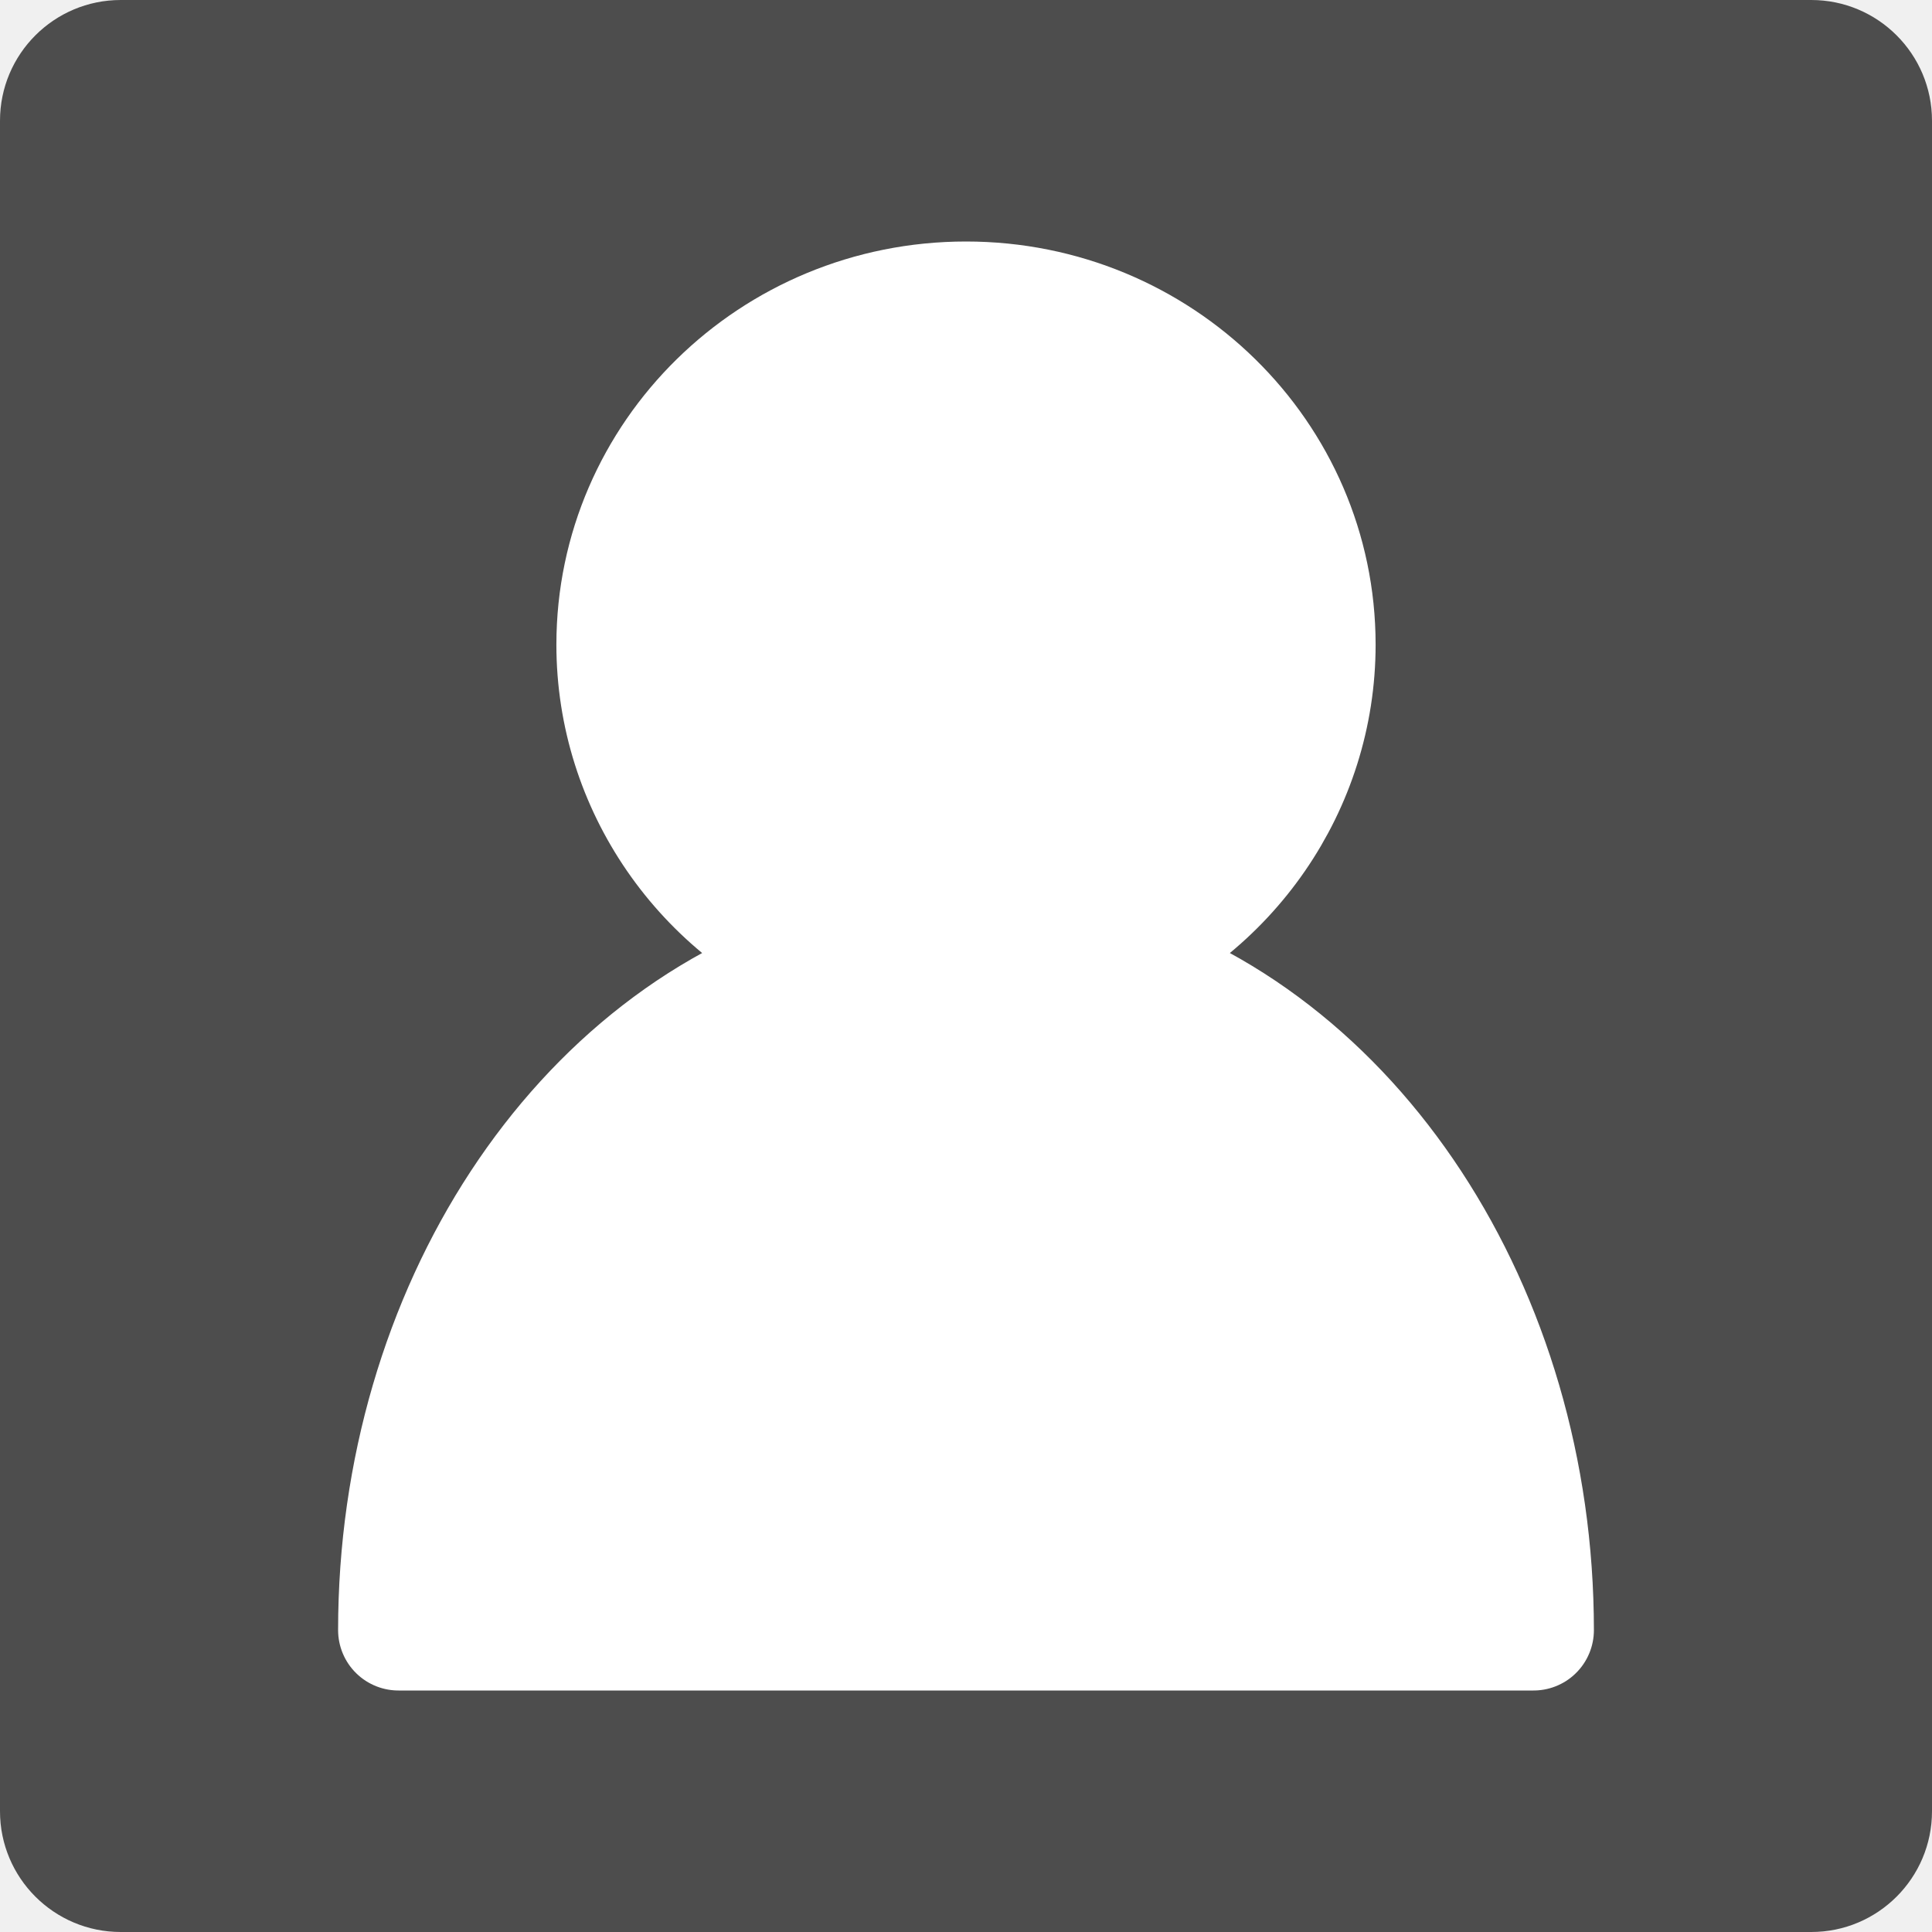
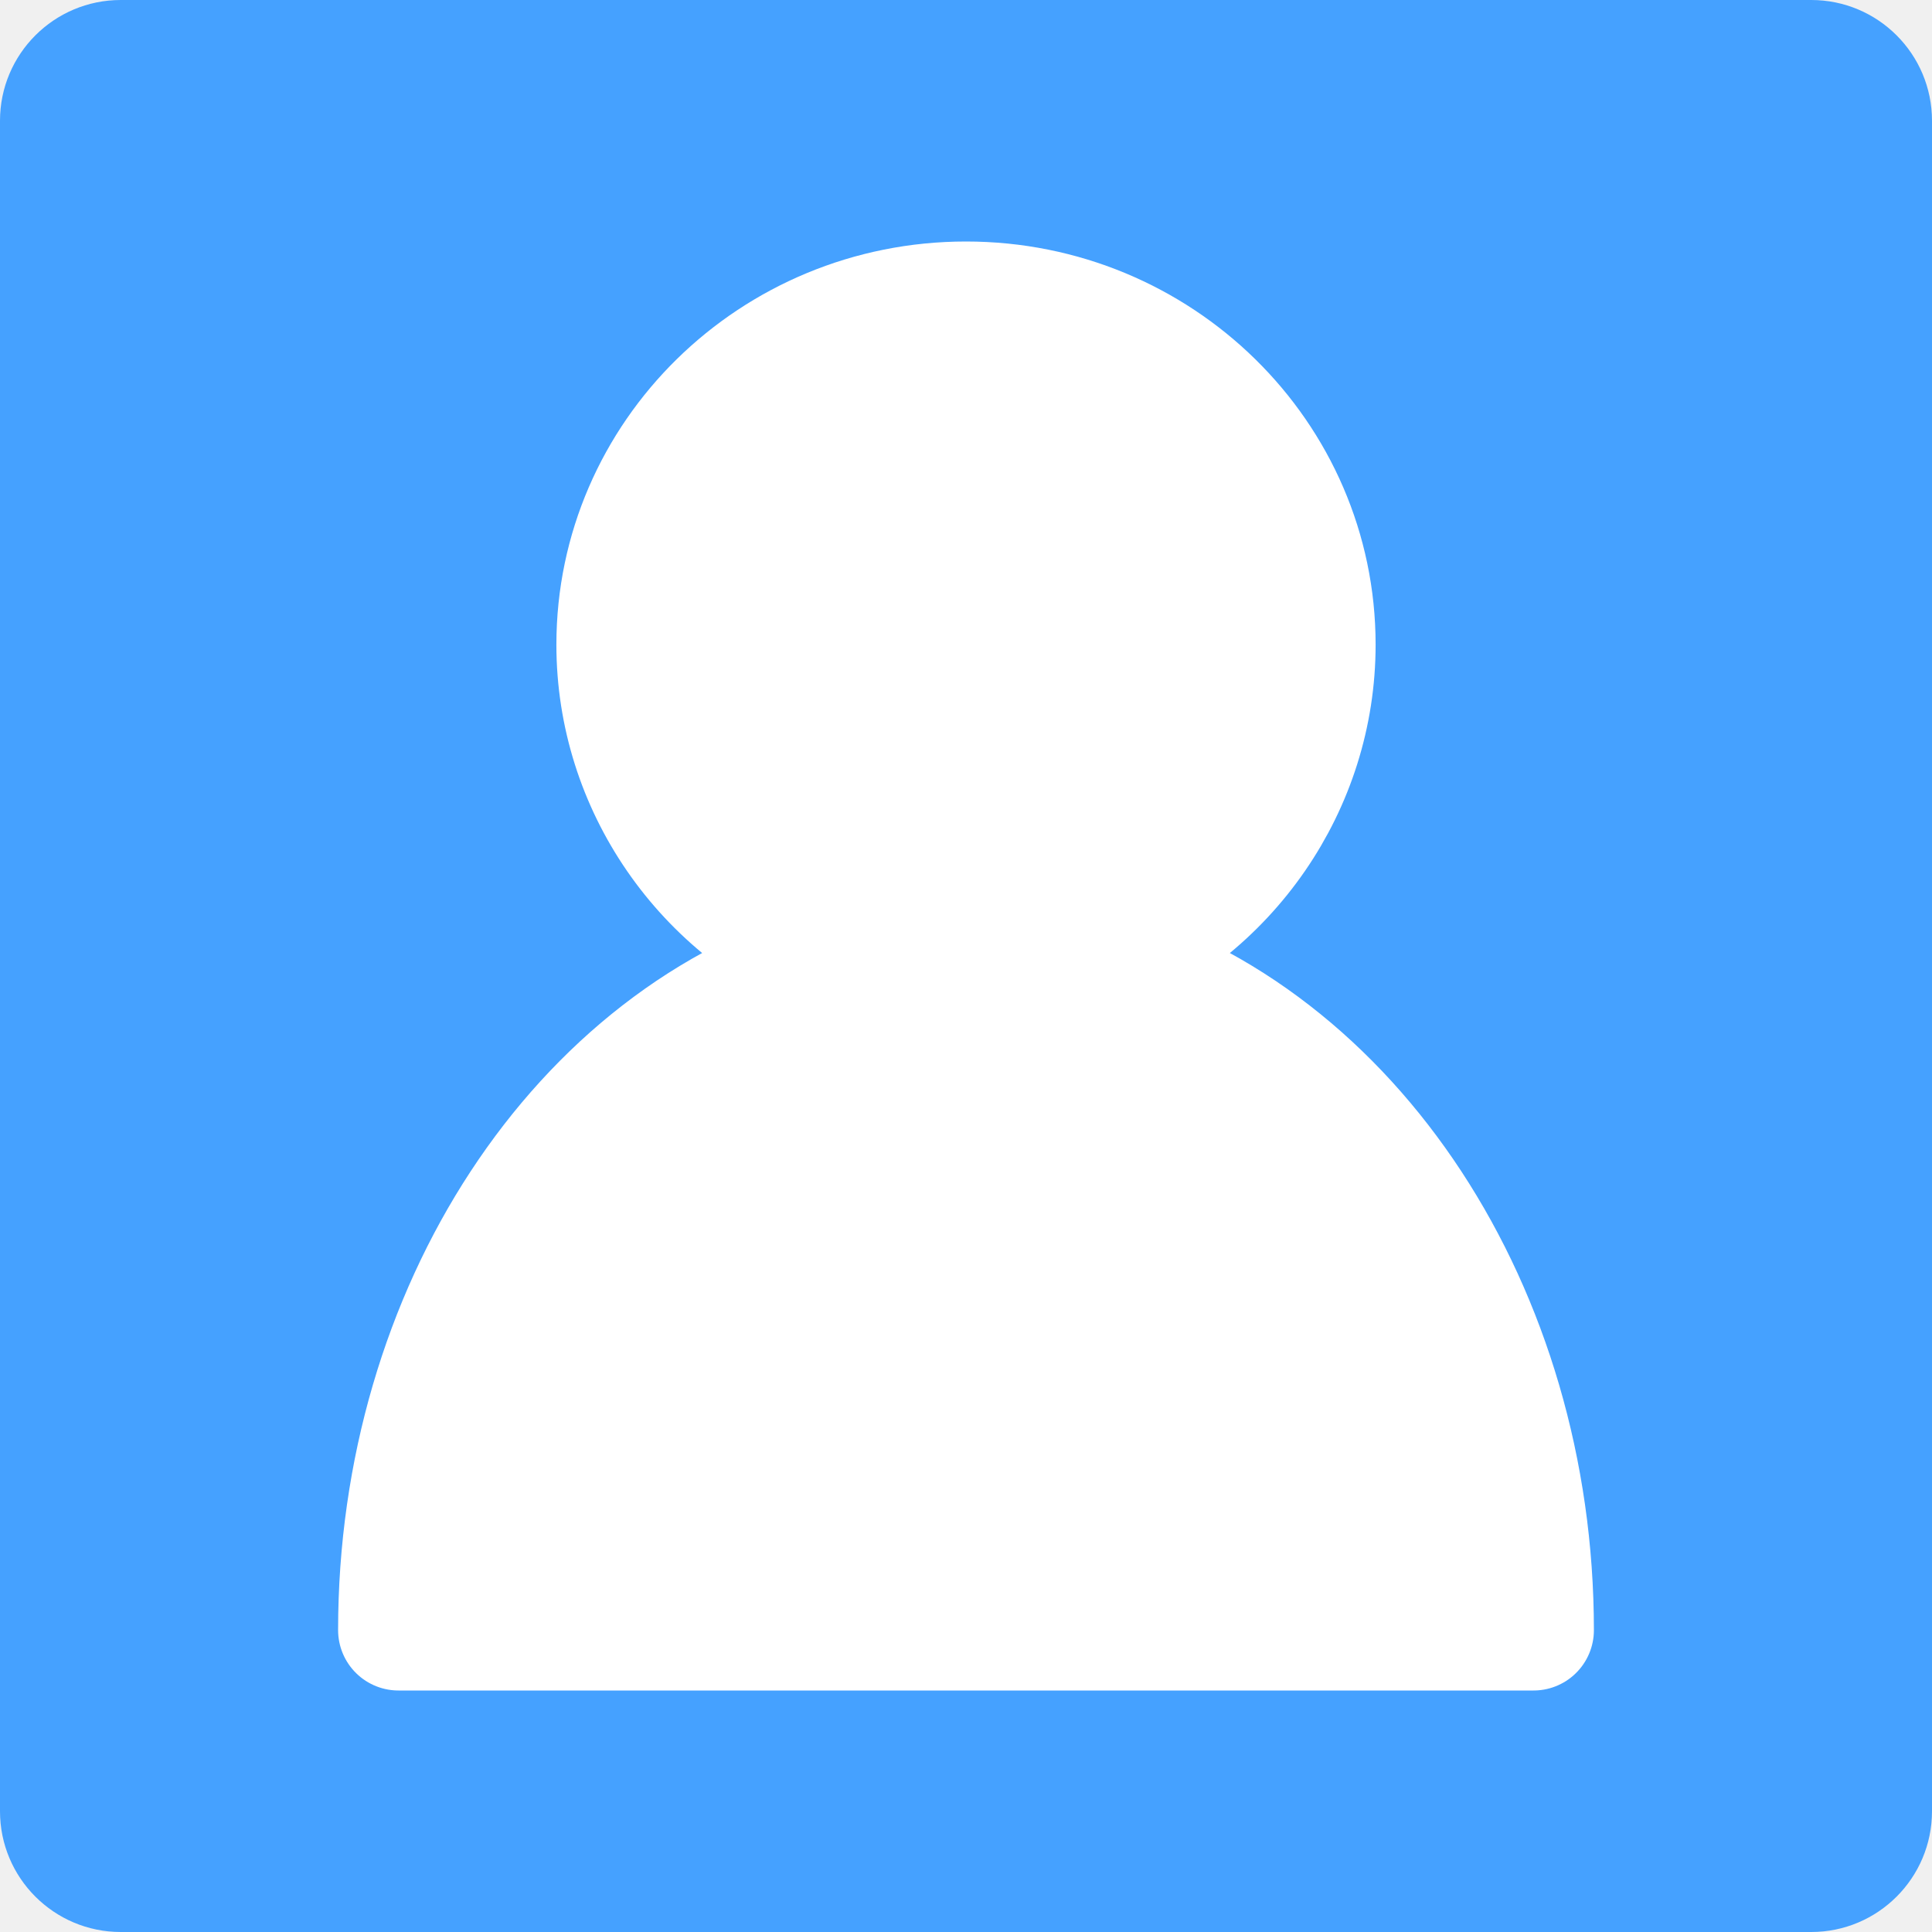
<svg xmlns="http://www.w3.org/2000/svg" width="128" height="128">
-   <rect width="128" height="128" rx="8" ry="8" fill="#4d4d4d" />
+   <rect width="128" height="128" rx="8" ry="8" fill="#45a1ff" />
  <path d="M64 20a23.138 22.71 0 00-23.138 22.71A23.138 22.71 0 0055.39 63.788 37.6 45.42 0 0026.4 108h75.2a37.6 45.42 0 00-28.988-44.212A23.138 22.71 0 0087.138 42.71 23.138 22.71 0 0064 20z" fill="#fff" stroke="#fff" stroke-width="8" stroke-linecap="round" stroke-linejoin="round" />
</svg>
